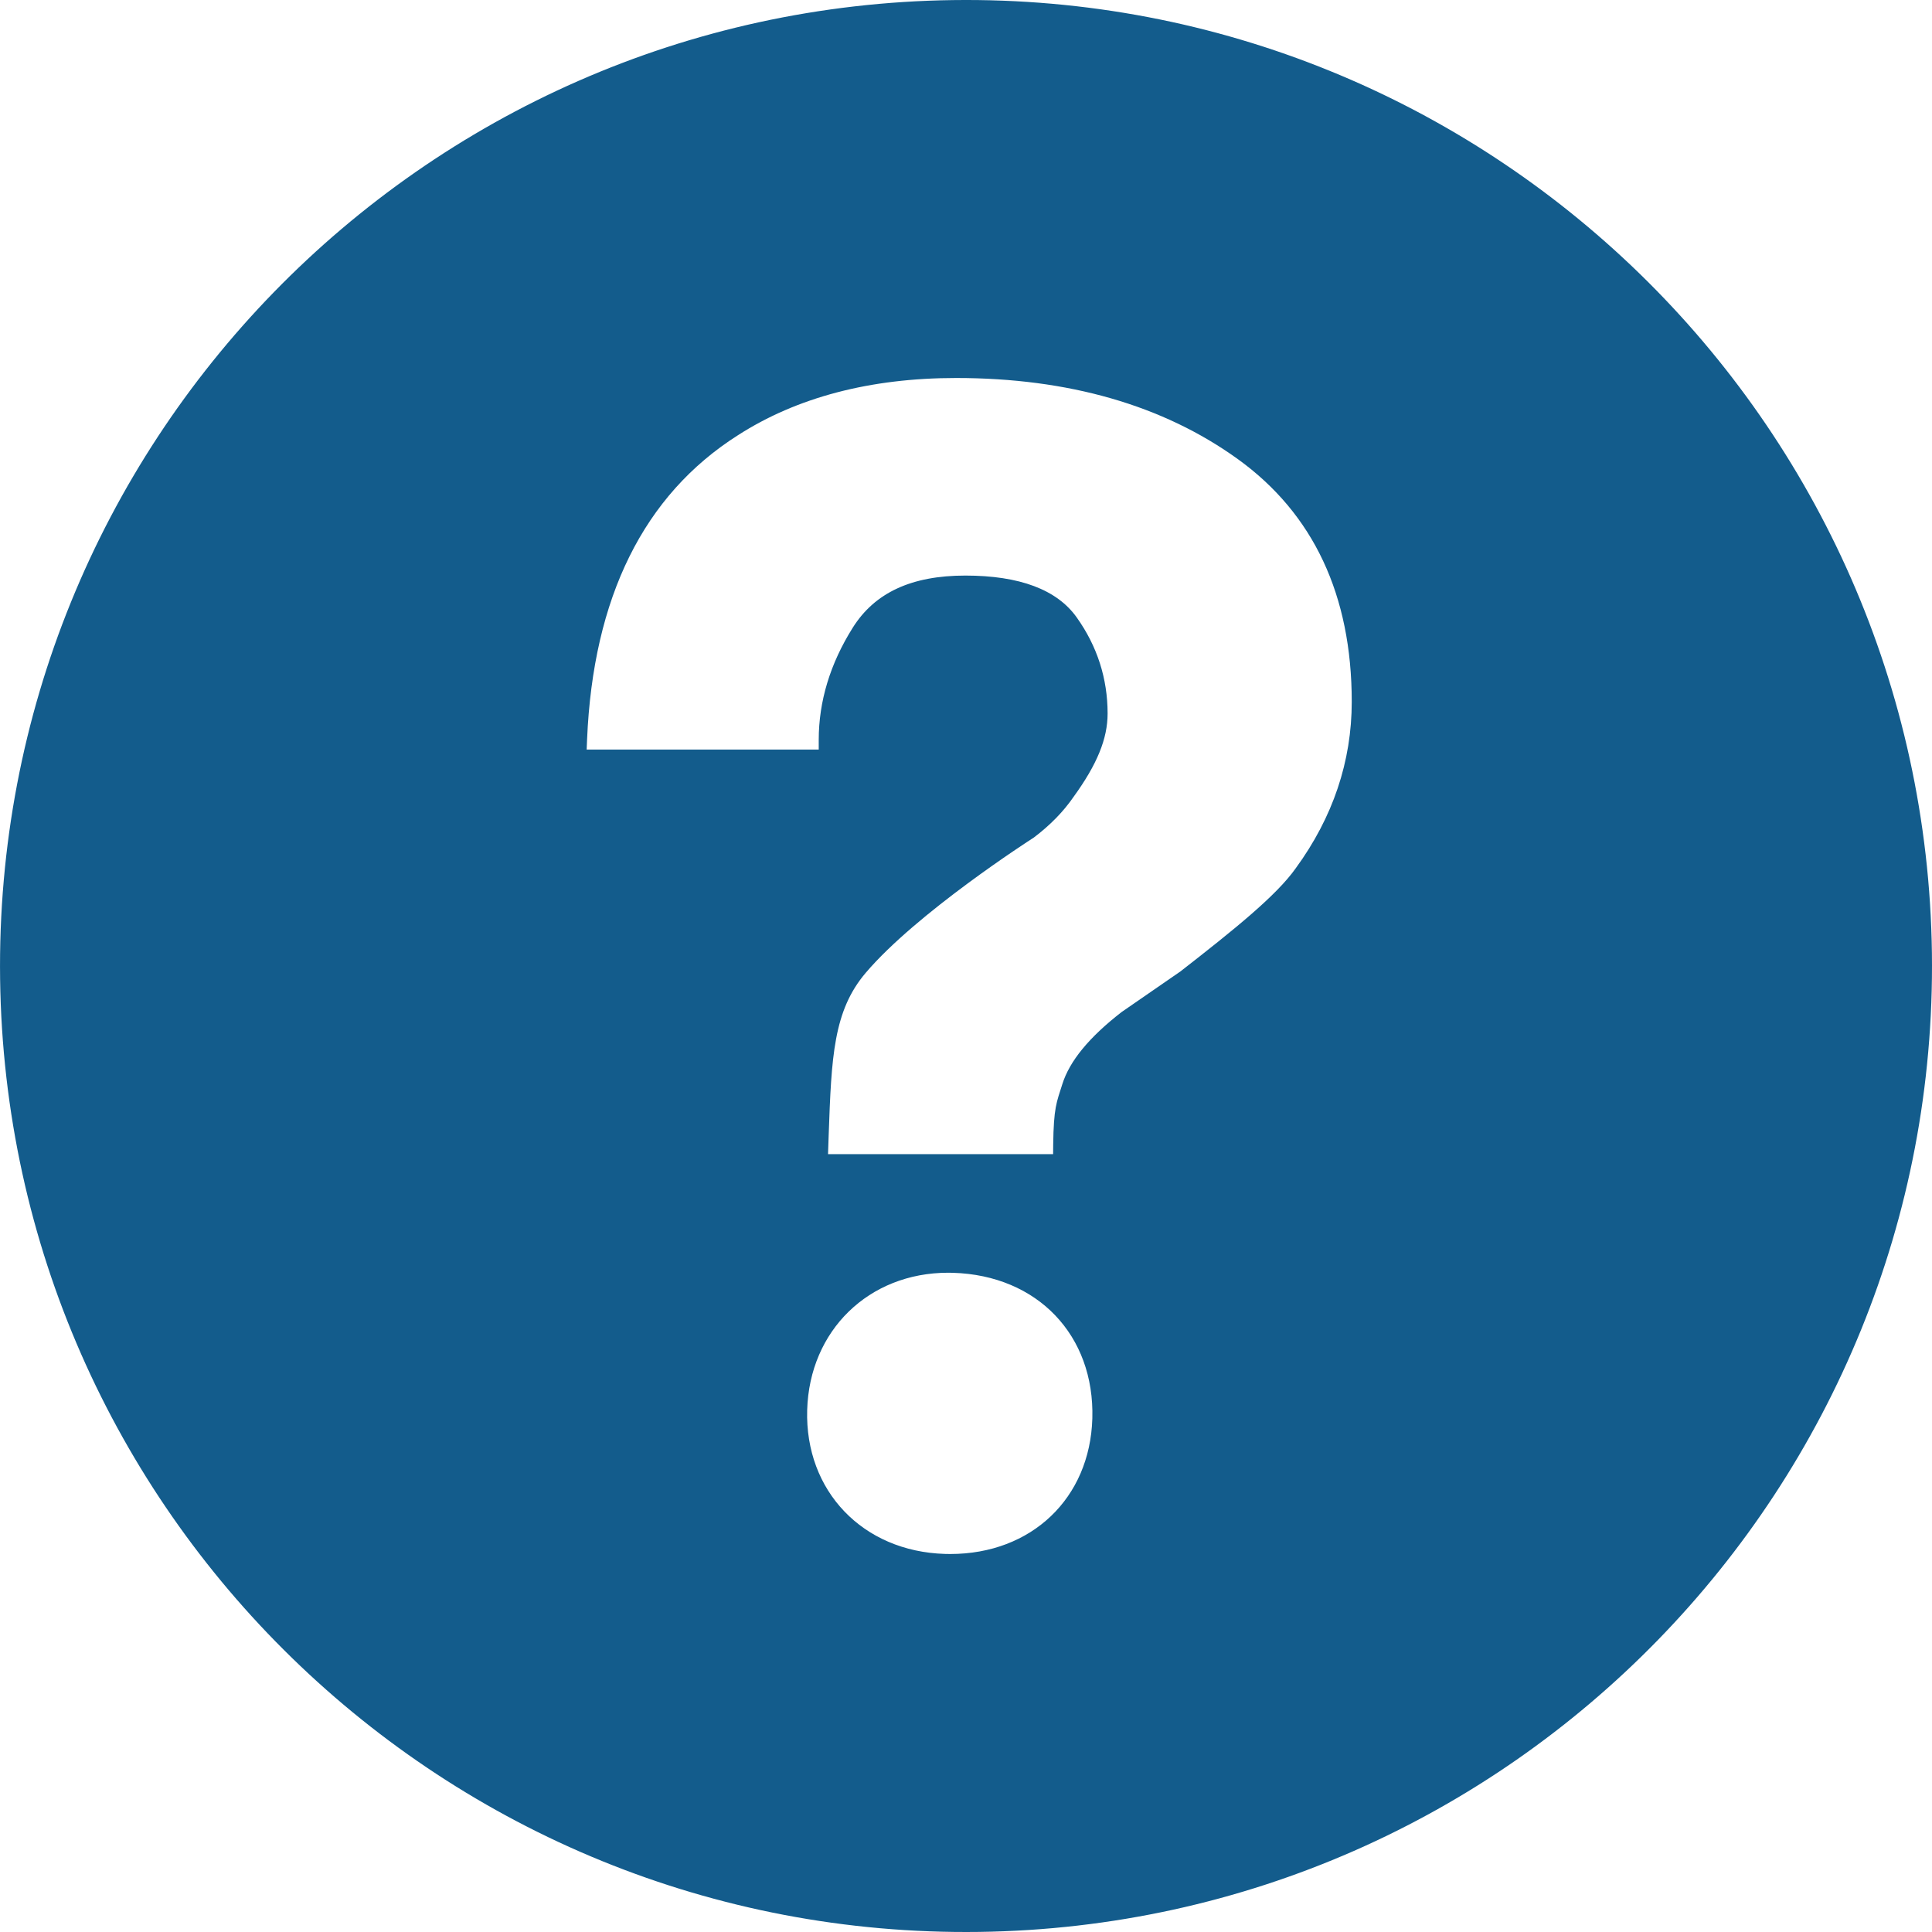
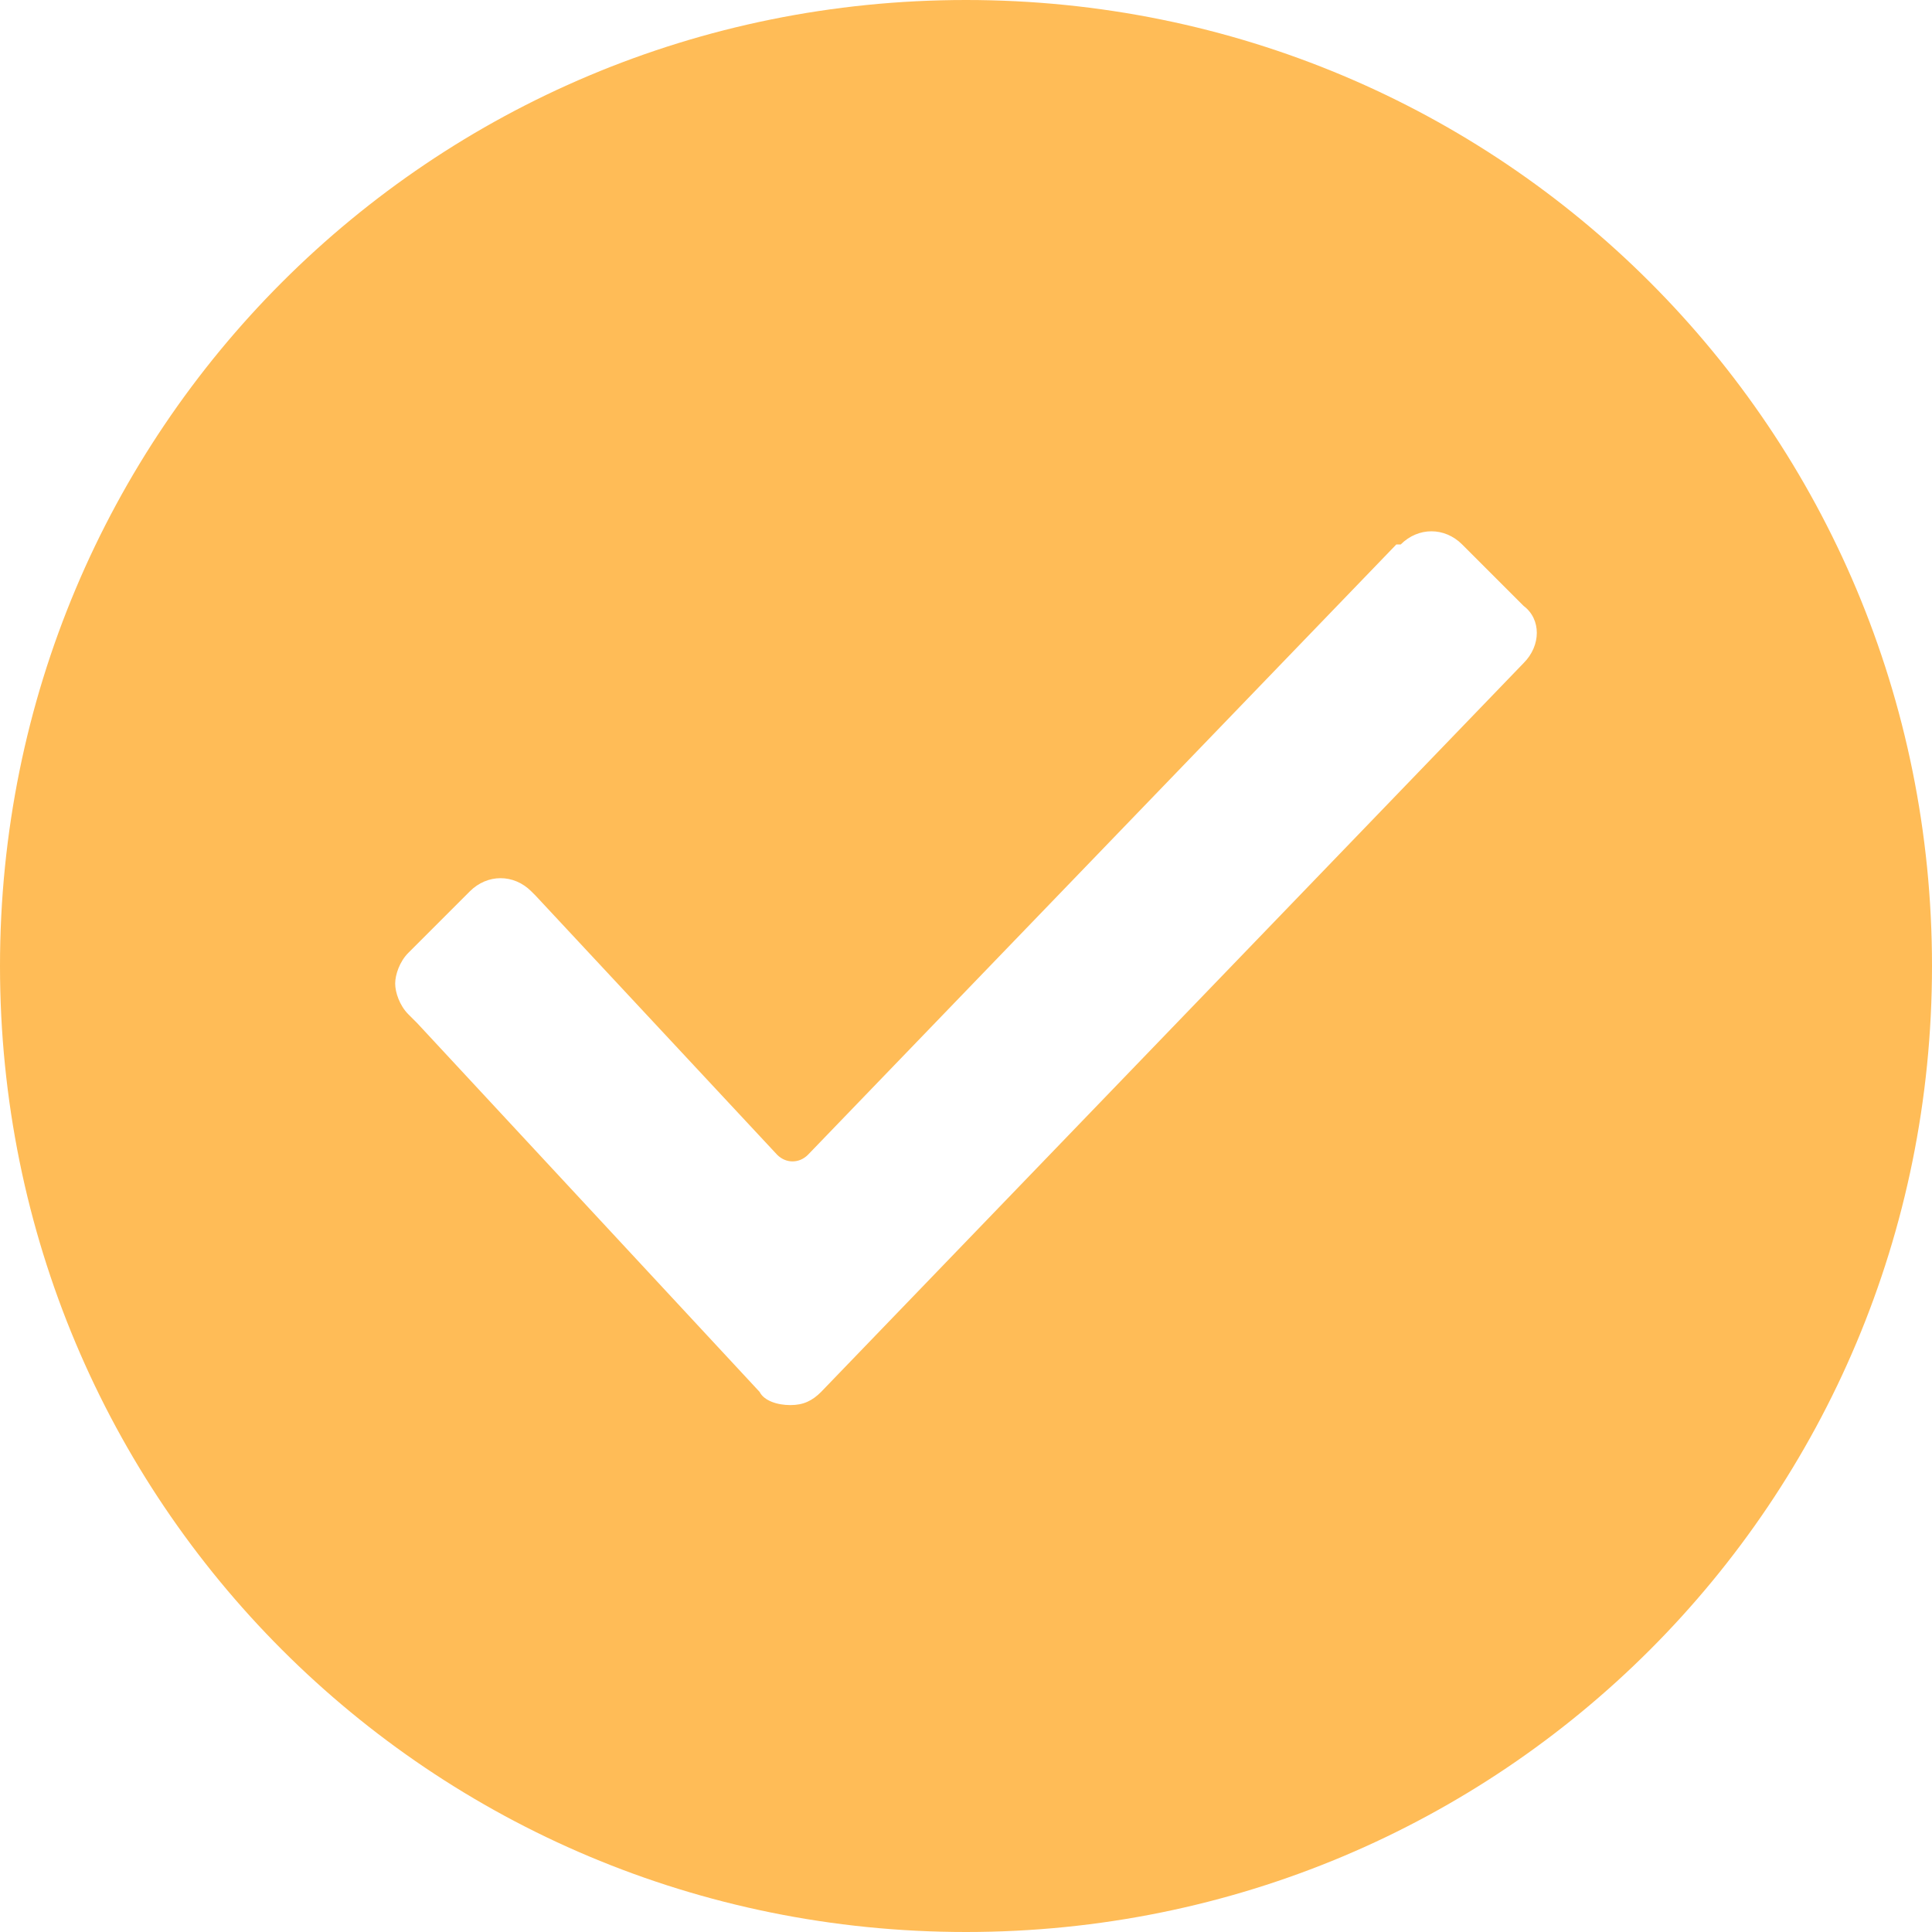
- <svg xmlns="http://www.w3.org/2000/svg" version="1.1" id="Capa_1" x="0px" y="0px" viewBox="0 0 92 92" style="enable-background:new 0 0 92 92;" xml:space="preserve" width="32px" height="32px">
-   <g>
-     <path d="M45.386,0.004C19.983,0.344-0.333,21.215,0.005,46.619c0.34,25.393,21.209,45.715,46.611,45.377   c25.398-0.342,45.718-21.213,45.38-46.615C91.656,19.986,70.786-0.335,45.386,0.004z M45.25,74l-0.254-0.004   c-3.912-0.116-6.67-2.998-6.559-6.852c0.109-3.788,2.934-6.538,6.717-6.538l0.227,0.004c4.021,0.119,6.748,2.972,6.635,6.937   C51.904,71.346,49.123,74,45.25,74z M61.705,41.341c-0.92,1.307-2.943,2.93-5.492,4.916l-2.807,1.938   c-1.541,1.198-2.471,2.325-2.82,3.434c-0.275,0.873-0.41,1.104-0.434,2.88l-0.004,0.451H39.43l0.031-0.907   c0.131-3.728,0.223-5.921,1.768-7.733c2.424-2.846,7.771-6.289,7.998-6.435c0.766-0.577,1.412-1.234,1.893-1.936   c1.125-1.551,1.623-2.772,1.623-3.972c0-1.665-0.494-3.205-1.471-4.576c-0.939-1.323-2.723-1.993-5.303-1.993   c-2.559,0-4.311,0.812-5.359,2.478c-1.078,1.713-1.623,3.512-1.623,5.35v0.457H27.936l0.02-0.477   c0.285-6.769,2.701-11.643,7.178-14.487C37.947,18.918,41.447,18,45.531,18c5.346,0,9.859,1.299,13.412,3.861   c3.6,2.596,5.426,6.484,5.426,11.556C64.369,36.254,63.473,38.919,61.705,41.341z" fill="#135c8c" />
-   </g>
+ <svg xmlns="http://www.w3.org/2000/svg" version="1.1" viewBox="0 0 44 44" enable-background="new 0 0 44 44" width="32px" height="32px">
+   <path d="m22,0c-12.2,0-22,9.8-22,22s9.8,22 22,22 22-9.8 22-22-9.8-22-22-22zm12.7,15.1l0,0-16,16.6c-0.2,0.2-0.4,0.3-0.7,0.3-0.3,0-0.6-0.1-0.7-0.3l-7.8-8.4-.2-.2c-0.2-0.2-0.3-0.5-0.3-0.7s0.1-0.5 0.3-0.7l1.4-1.4c0.4-0.4 1-0.4 1.4,0l.1,.1 5.5,5.9c0.2,0.2 0.5,0.2 0.7,0l13.4-13.9h0.1c0.4-0.4 1-0.4 1.4,0l1.4,1.4c0.4,0.3 0.4,0.9 0,1.3z" fill="#ffbc57" />
</svg>
